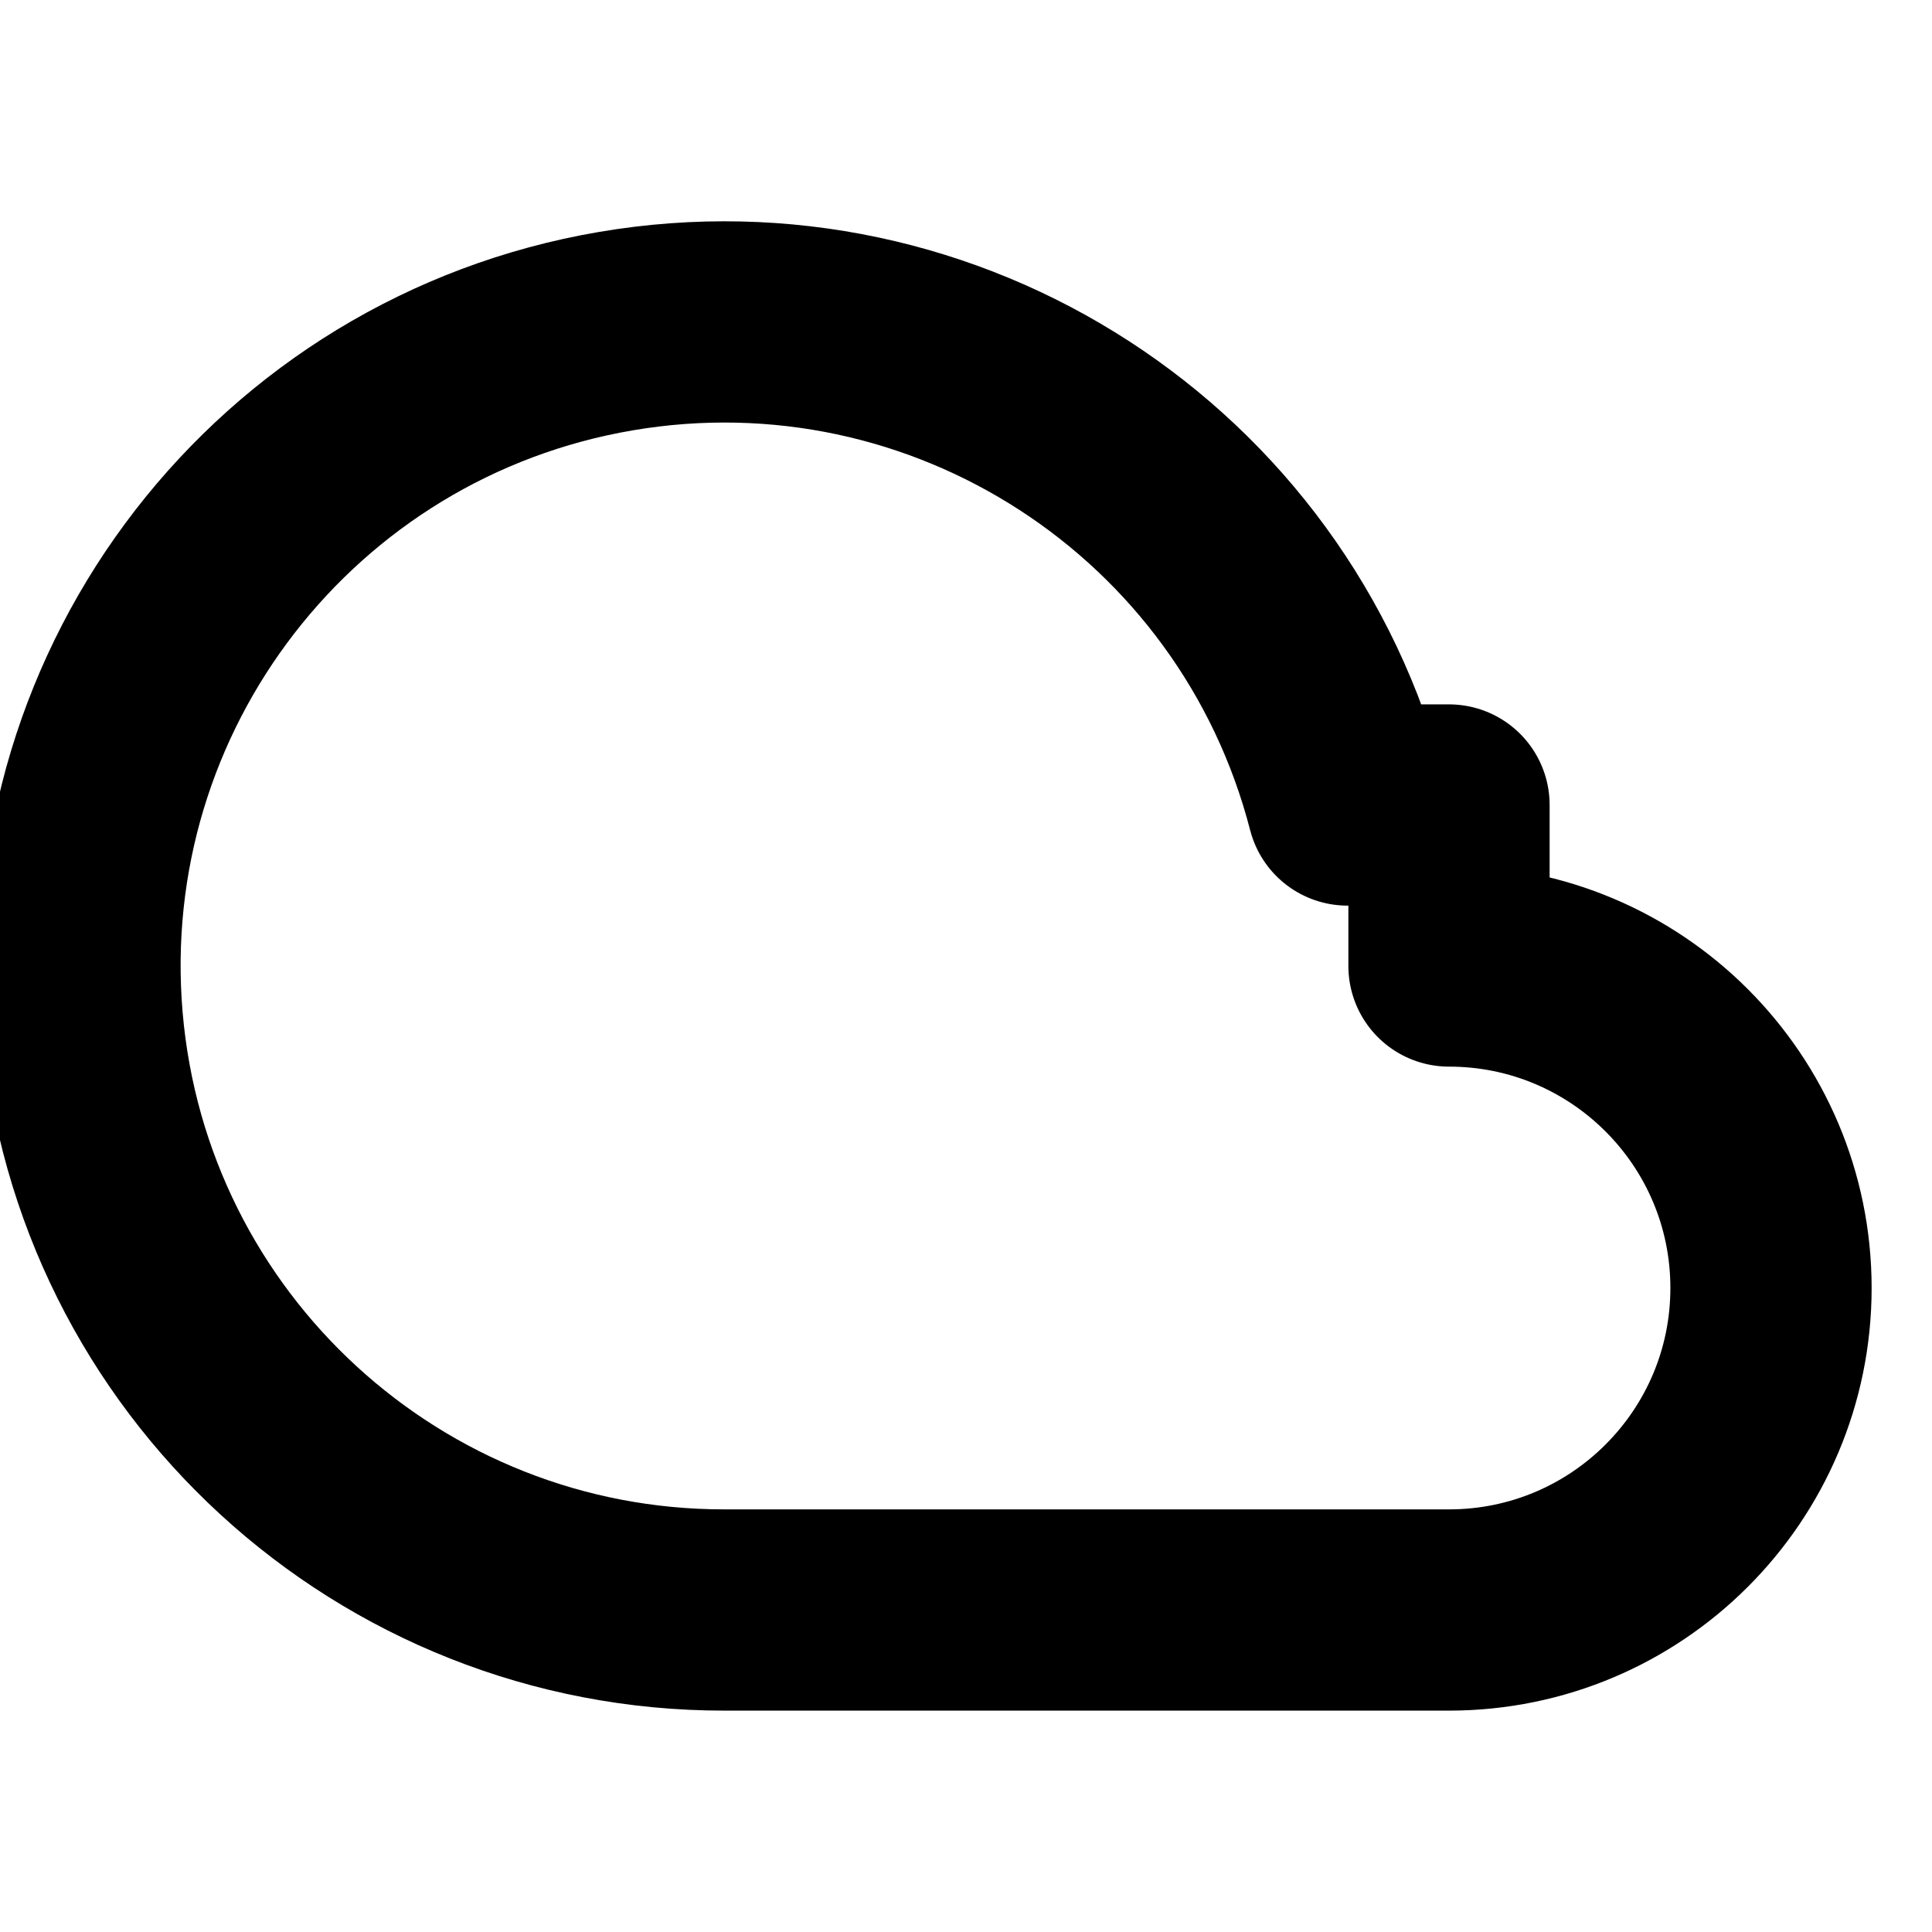
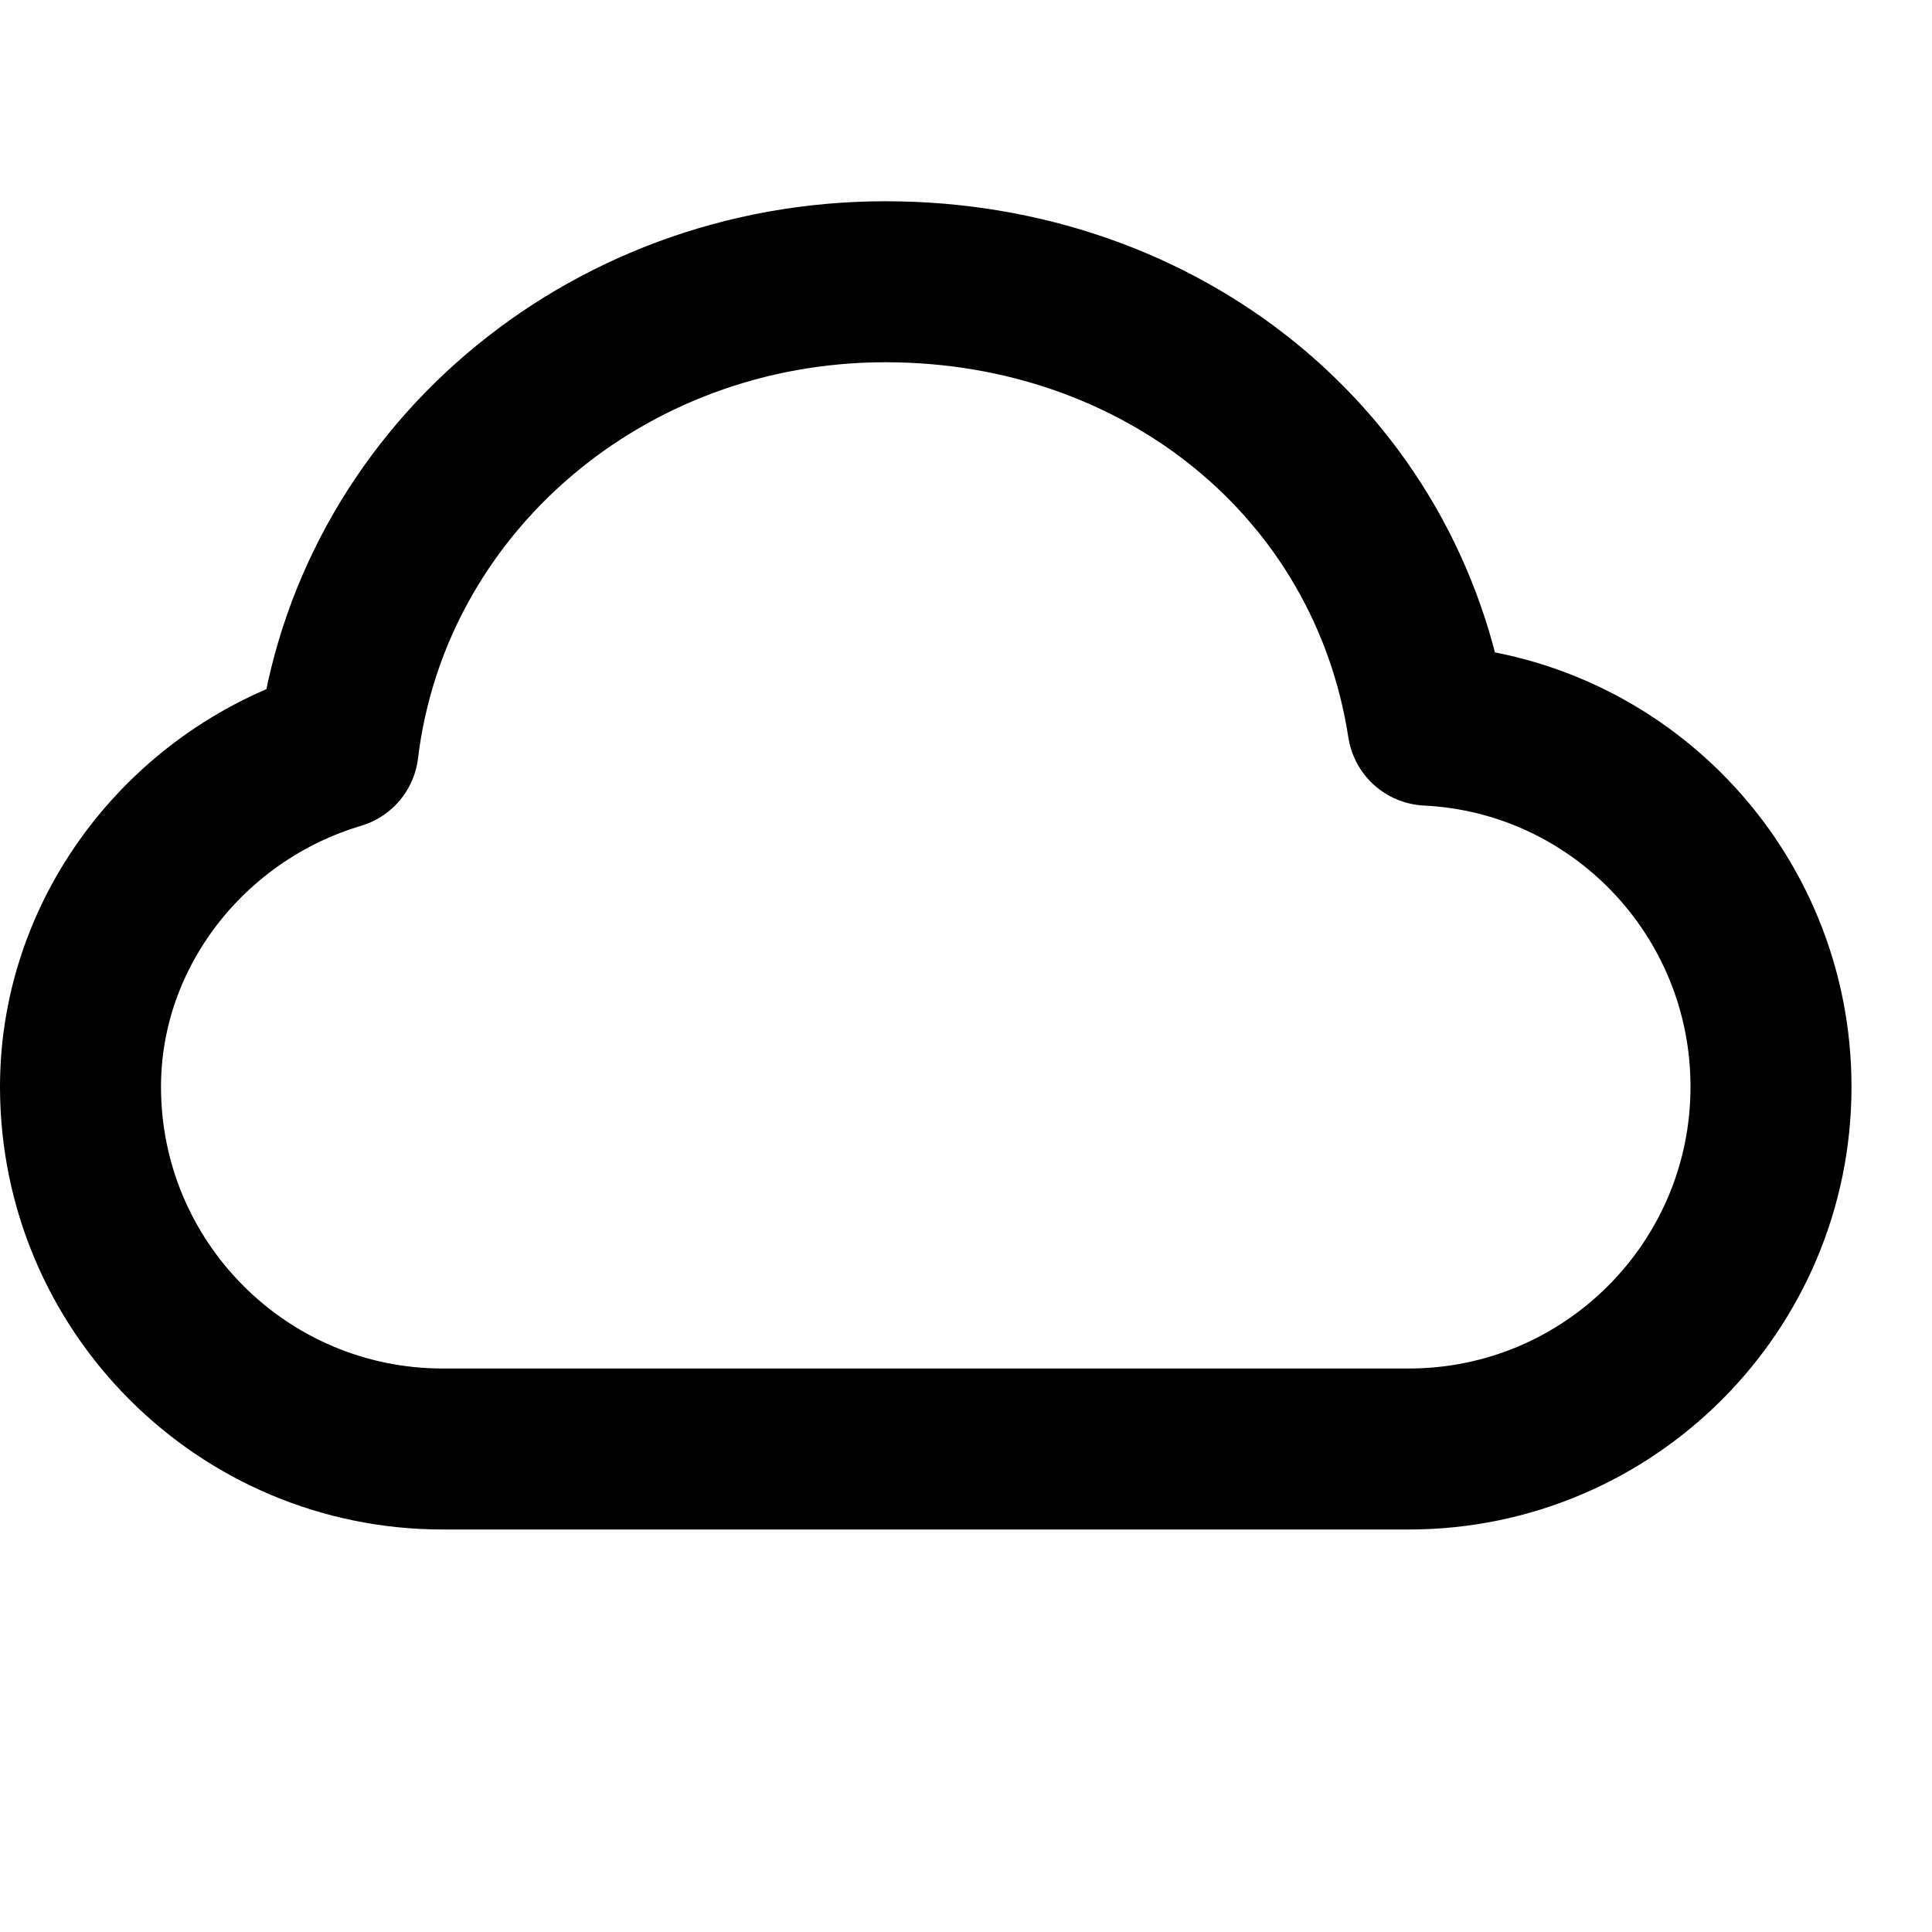
- <svg xmlns="http://www.w3.org/2000/svg" width="24" height="24" viewBox="0 0 24 24" fill="none" stroke="#000000" stroke-width="2.5" stroke-linecap="round" stroke-linejoin="round">
-   <path d="M18 10h-1.26A8 8 0 1 0 9 20h9a4 4 0 0 0 0-8z" />
+ <svg xmlns="http://www.w3.org/2000/svg" width="24" height="24" viewBox="0 0 24 24" fill="none">
+   <path d="M7 18H17.5C19.985 18 22 15.985 22 13.5C22 11.093 20.113 9.124 17.738 9.008C17.237 5.768 14.436 3.5 11 3.5C7.5 3.5 4.6 6 4.2 9.3C2.35 9.85 1 11.55 1 13.5C1 15.985 3.015 18 5.5 18H7Z" stroke-width="2" stroke-linecap="round" stroke-linejoin="round" stroke="black" />
</svg>
